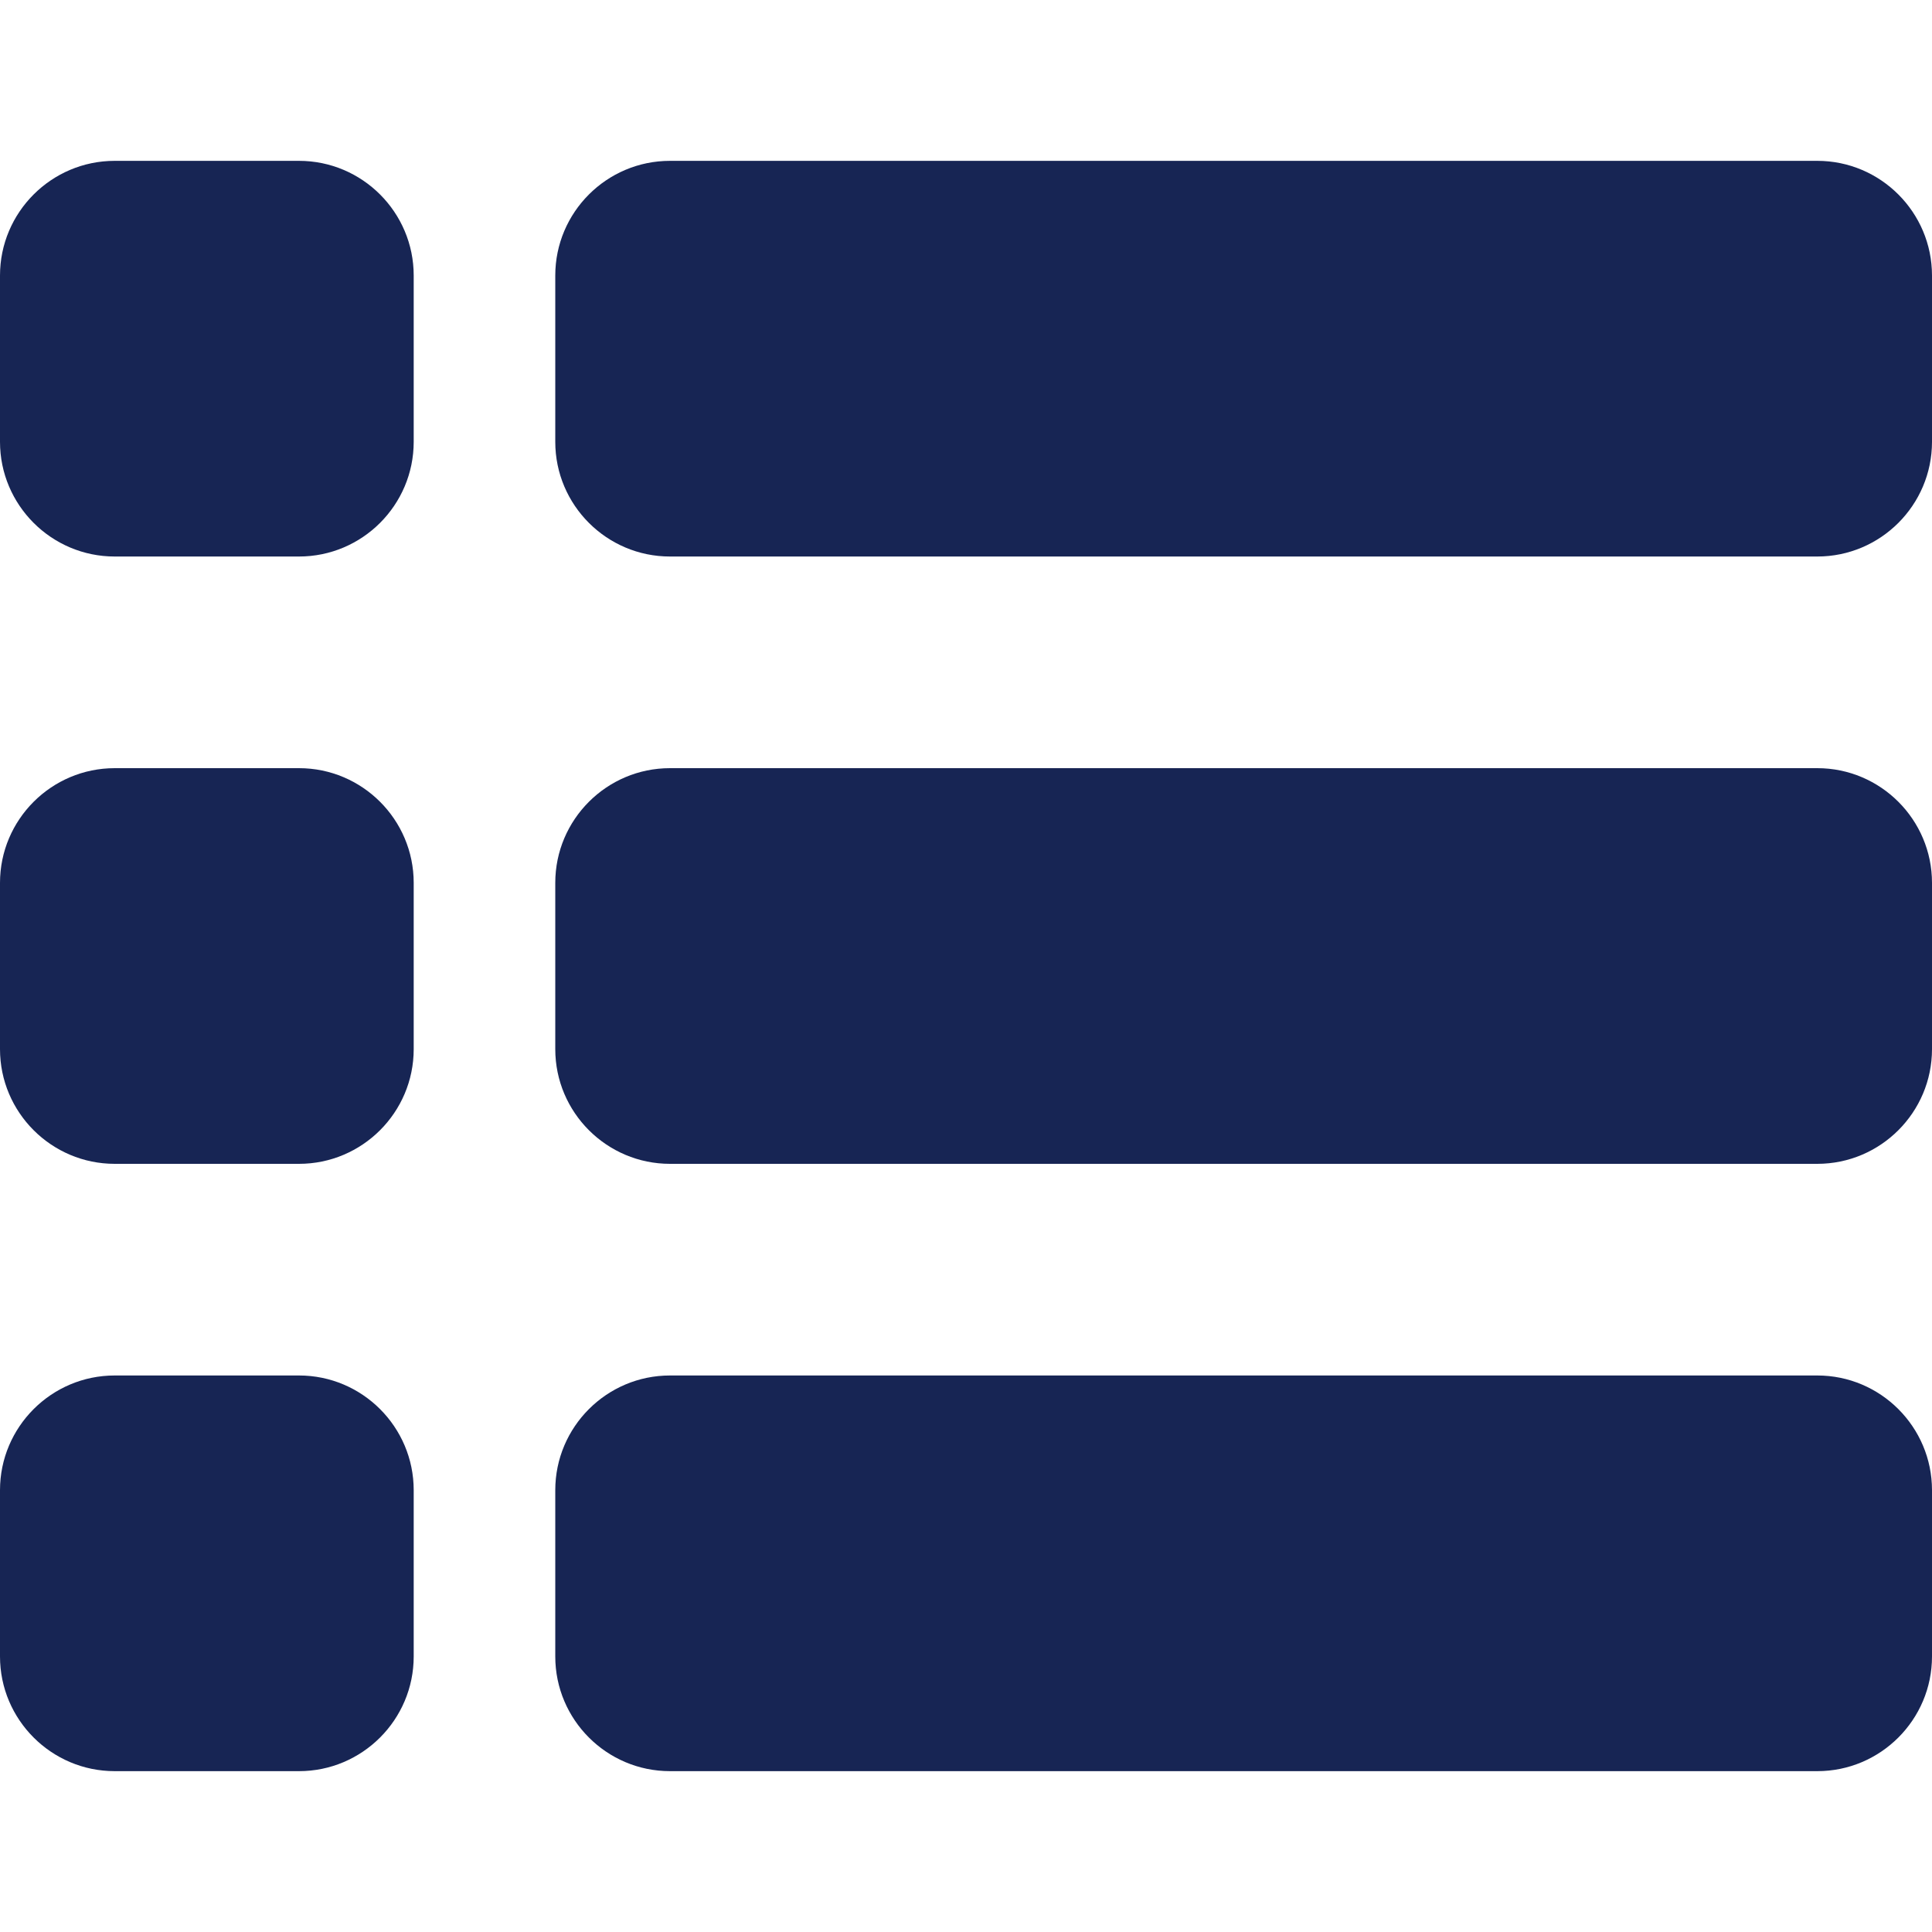
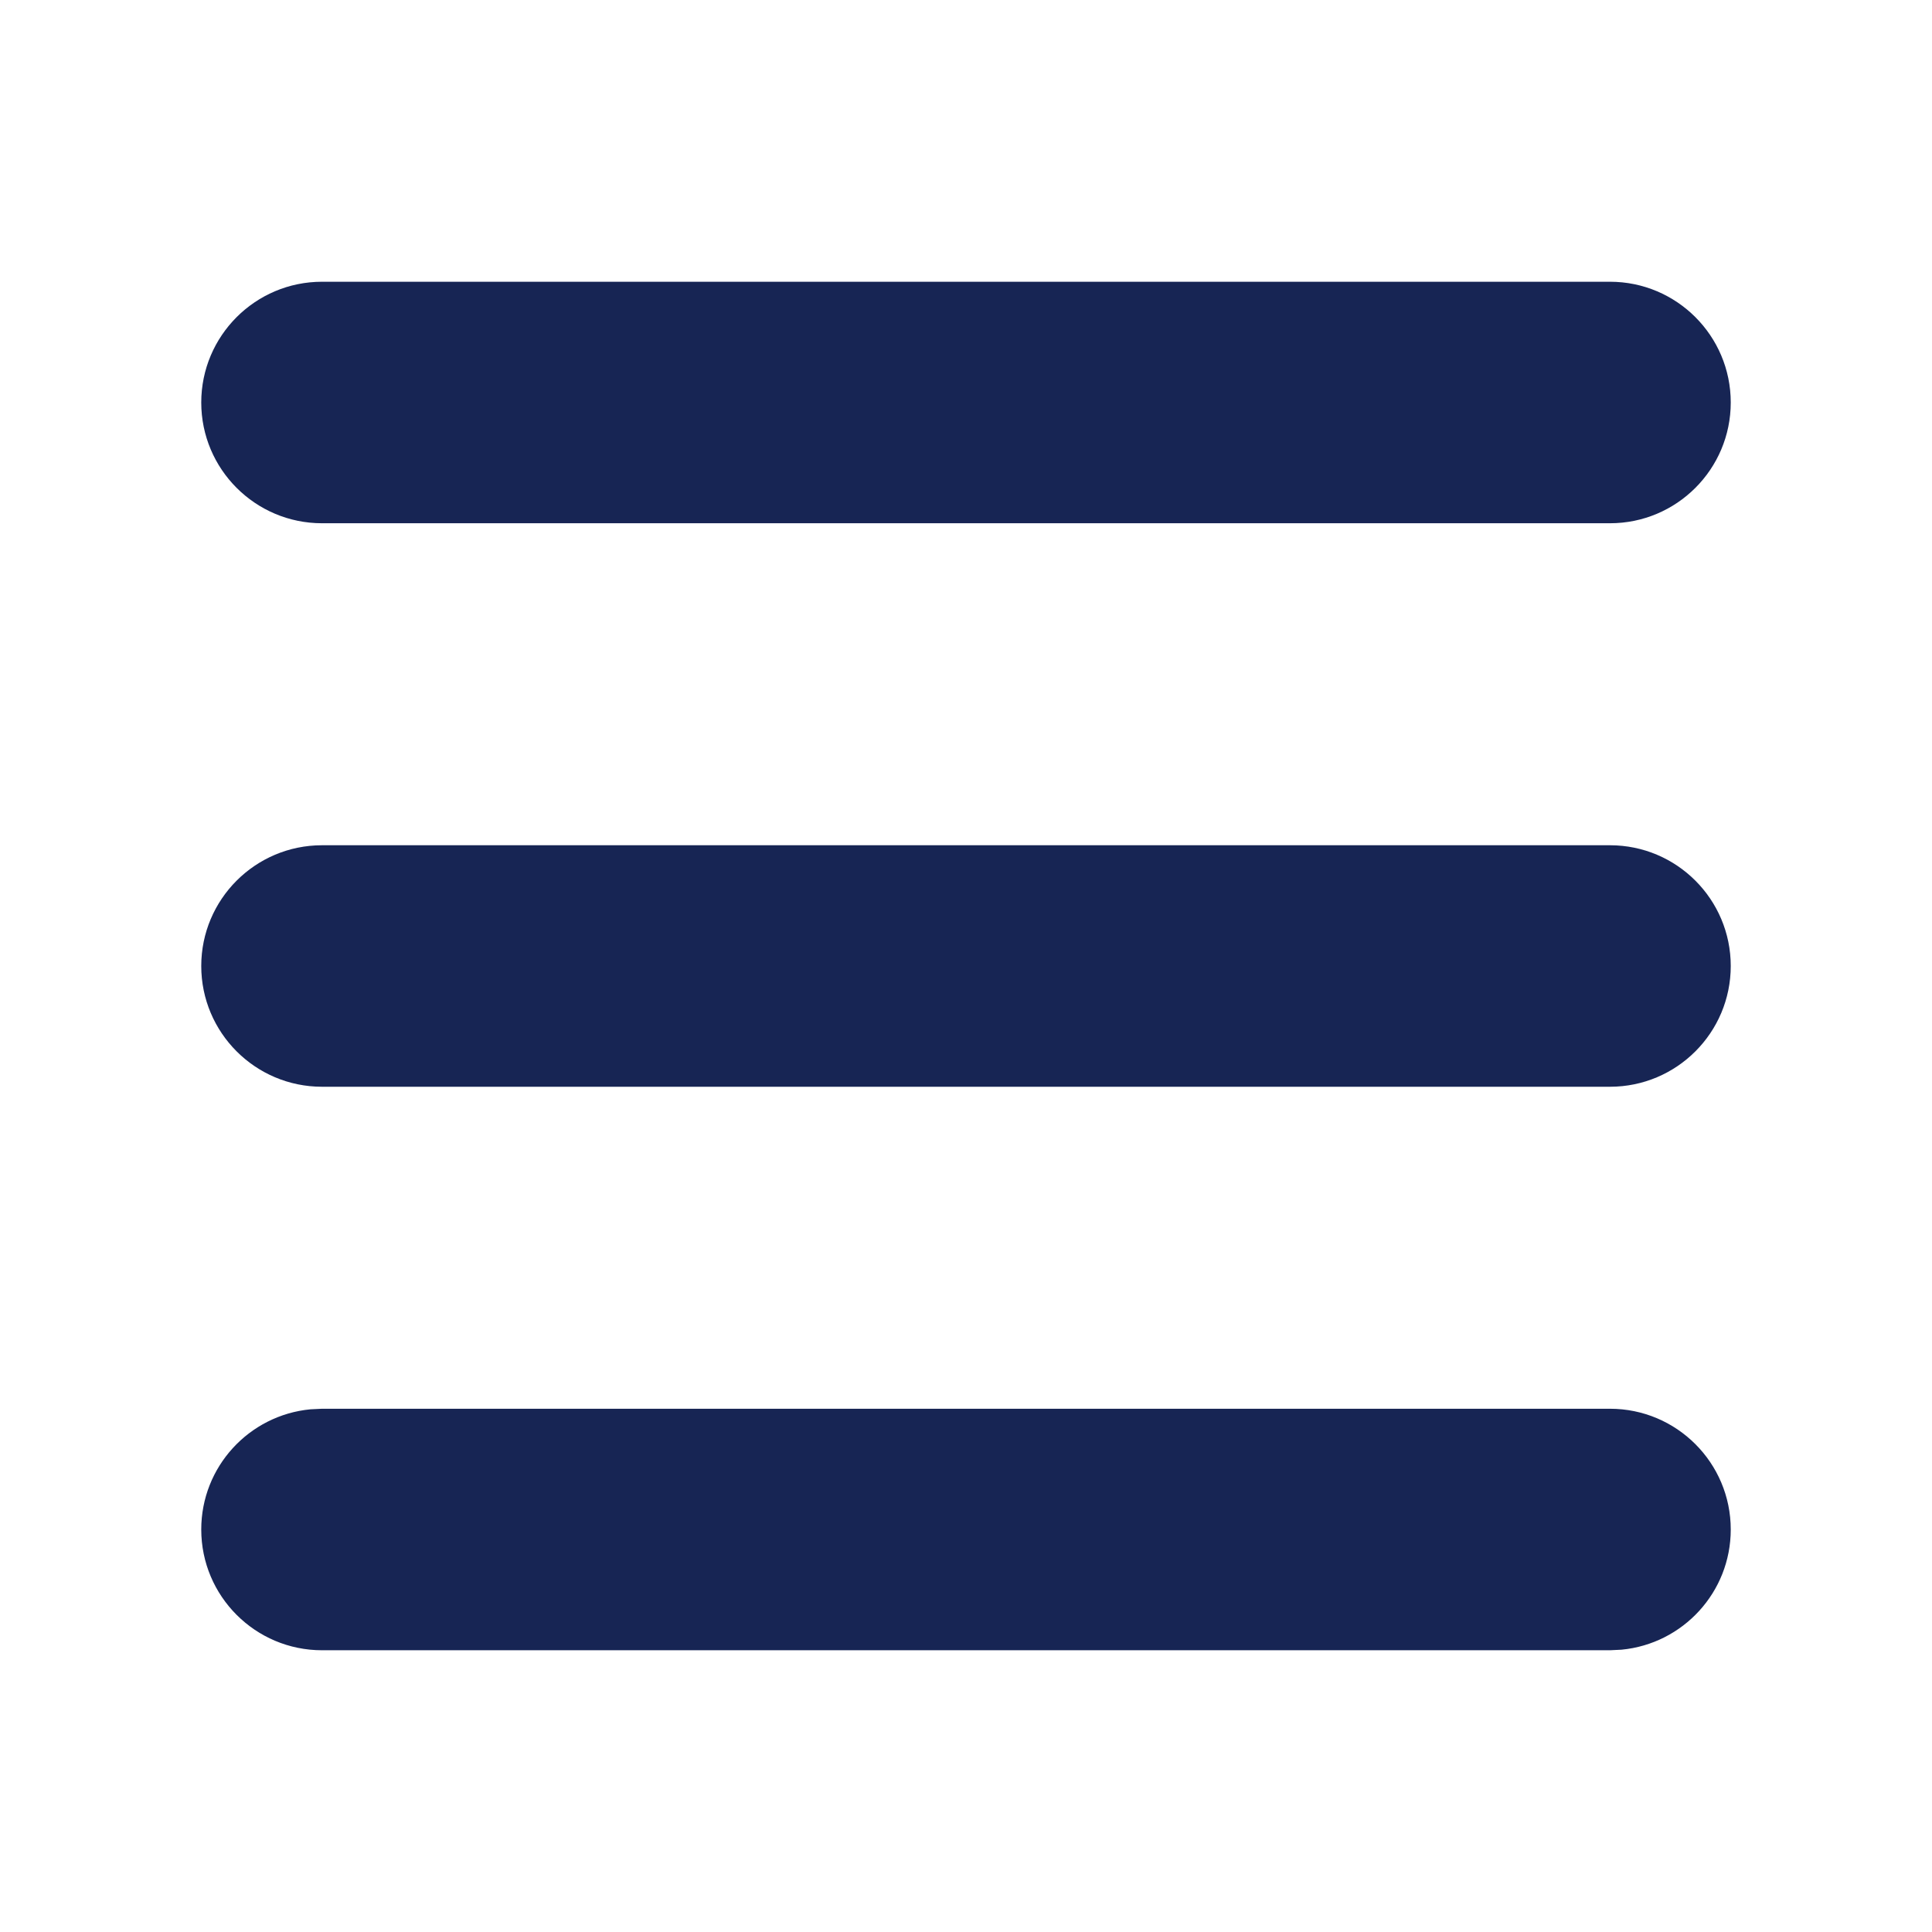
- <svg xmlns="http://www.w3.org/2000/svg" fill="#172554" height="800px" width="800px" version="1.1" id="Layer_1" viewBox="0 0 297 297" xml:space="preserve">
+ <svg xmlns="http://www.w3.org/2000/svg" width="800px" height="800px" viewBox="0 0 24 24" version="1.1" fill="#172554">
  <g id="SVGRepo_bgCarrier" stroke-width="0" />
  <g id="SVGRepo_tracerCarrier" stroke-linecap="round" stroke-linejoin="round" />
  <g id="SVGRepo_iconCarrier">
-     <g>
-       <g>
-         <g>
-           <path d="M279.368,24.726H102.992c-9.722,0-17.632,7.91-17.632,17.632V67.92c0,9.722,7.91,17.632,17.632,17.632h176.376 c9.722,0,17.632-7.91,17.632-17.632V42.358C297,32.636,289.09,24.726,279.368,24.726z" />
-           <path d="M279.368,118.087H102.992c-9.722,0-17.632,7.91-17.632,17.632v25.562c0,9.722,7.91,17.632,17.632,17.632h176.376 c9.722,0,17.632-7.91,17.632-17.632v-25.562C297,125.997,289.09,118.087,279.368,118.087z" />
-           <path d="M279.368,211.448H102.992c-9.722,0-17.632,7.91-17.632,17.633v25.561c0,9.722,7.91,17.632,17.632,17.632h176.376 c9.722,0,17.632-7.91,17.632-17.632v-25.561C297,219.358,289.09,211.448,279.368,211.448z" />
-           <path d="M45.965,24.726H17.632C7.91,24.726,0,32.636,0,42.358V67.92c0,9.722,7.91,17.632,17.632,17.632h28.333 c9.722,0,17.632-7.91,17.632-17.632V42.358C63.597,32.636,55.687,24.726,45.965,24.726z" />
-           <path d="M45.965,118.087H17.632C7.91,118.087,0,125.997,0,135.719v25.562c0,9.722,7.91,17.632,17.632,17.632h28.333 c9.722,0,17.632-7.91,17.632-17.632v-25.562C63.597,125.997,55.687,118.087,45.965,118.087z" />
-           <path d="M45.965,211.448H17.632C7.91,211.448,0,219.358,0,229.081v25.561c0,9.722,7.91,17.632,17.632,17.632h28.333 c9.722,0,17.632-7.91,17.632-17.632v-25.561C63.597,219.358,55.687,211.448,45.965,211.448z" />
+     <g id="页面-1" stroke="none" stroke-width="1" fill="none" fill-rule="evenodd">
+       <g id="Editor" transform="translate(-1248, -48)" fill-rule="nonzero">
+         <g id="menu_fill" transform="translate(1248, 48)">
+           <path d="M24,0 L24,24 L0,24 L0,0 L24,0 Z M12.593,23.258 L12.582,23.26 L12.511,23.295 L12.492,23.299 L12.492,23.299 L12.477,23.295 L12.406,23.26 C12.396,23.256 12.387,23.259 12.382,23.265 L12.378,23.276 L12.361,23.703 L12.366,23.723 L12.377,23.736 L12.48,23.81 L12.495,23.814 L12.495,23.814 L12.507,23.81 L12.611,23.736 L12.623,23.72 L12.623,23.72 L12.627,23.703 L12.61,23.276 C12.608,23.266 12.601,23.259 12.593,23.258 L12.593,23.258 Z M12.858,23.145 L12.845,23.147 L12.66,23.24 L12.65,23.25 L12.65,23.25 L12.647,23.261 L12.665,23.691 L12.67,23.703 L12.67,23.703 L12.678,23.71 L12.879,23.803 C12.891,23.807 12.902,23.803 12.908,23.795 L12.912,23.781 L12.878,23.167 C12.875,23.155 12.867,23.147 12.858,23.145 L12.858,23.145 Z M12.143,23.147 C12.133,23.142 12.122,23.145 12.116,23.153 L12.11,23.167 L12.076,23.781 C12.075,23.793 12.083,23.802 12.093,23.805 L12.108,23.803 L12.309,23.71 L12.319,23.702 L12.319,23.702 L12.323,23.691 L12.34,23.261 L12.337,23.249 L12.337,23.249 L12.328,23.24 L12.143,23.147 Z" id="MingCute" fill-rule="nonzero"> </path>
+           <path d="M20,17.5 C20.828,17.5 21.5,18.172 21.5,19 C21.5,19.78 20.905,20.42 20.144,20.493 L20,20.5 L4,20.5 C3.172,20.5 2.5,19.828 2.5,19 C2.5,18.22 3.095,17.58 3.856,17.507 L4,17.5 L20,17.5 Z M20,10.5 C20.828,10.5 21.5,11.172 21.5,12 C21.5,12.828 20.828,13.5 20,13.5 L4,13.5 C3.172,13.5 2.5,12.828 2.5,12 C2.5,11.172 3.172,10.5 4,10.5 L20,10.5 Z M20,3.5 C20.828,3.5 21.5,4.172 21.5,5 C21.5,5.828 20.828,6.5 20,6.5 L4,6.5 C3.172,6.5 2.5,5.828 2.5,5 C2.5,4.172 3.172,3.5 4,3.5 L20,3.5 Z" id="形状" fill="#172554"> </path>
        </g>
      </g>
    </g>
  </g>
</svg>
